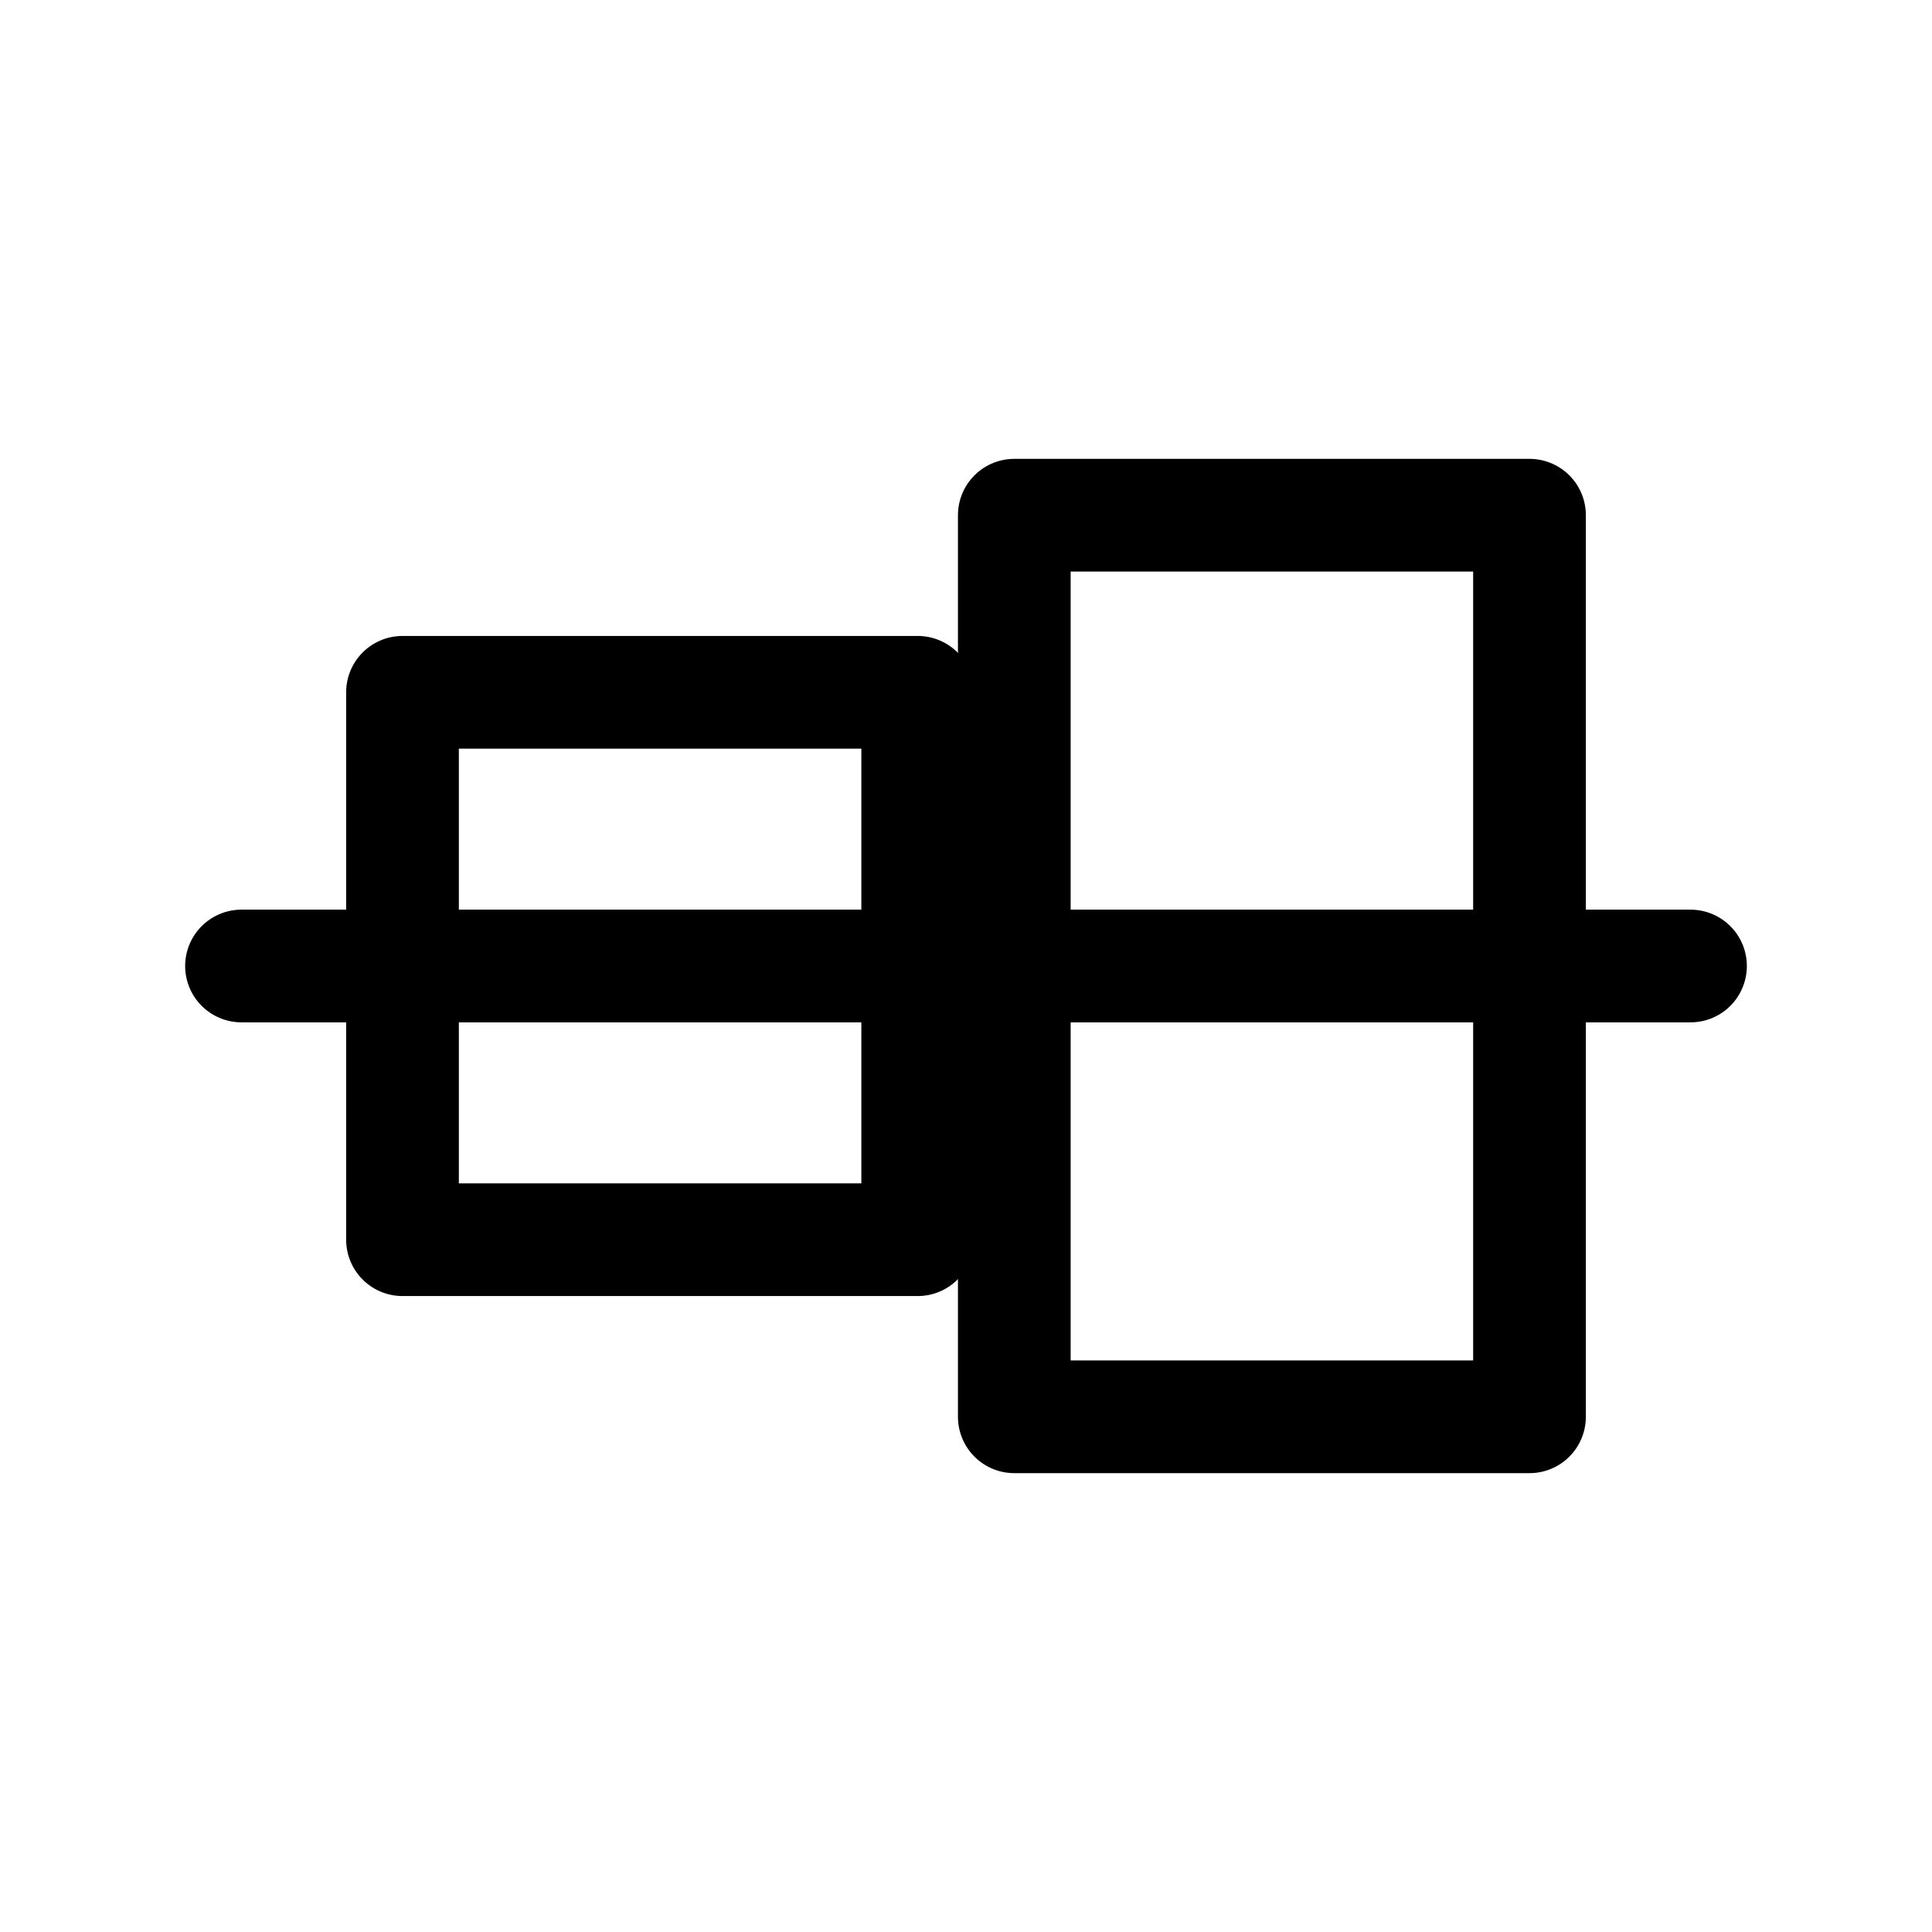
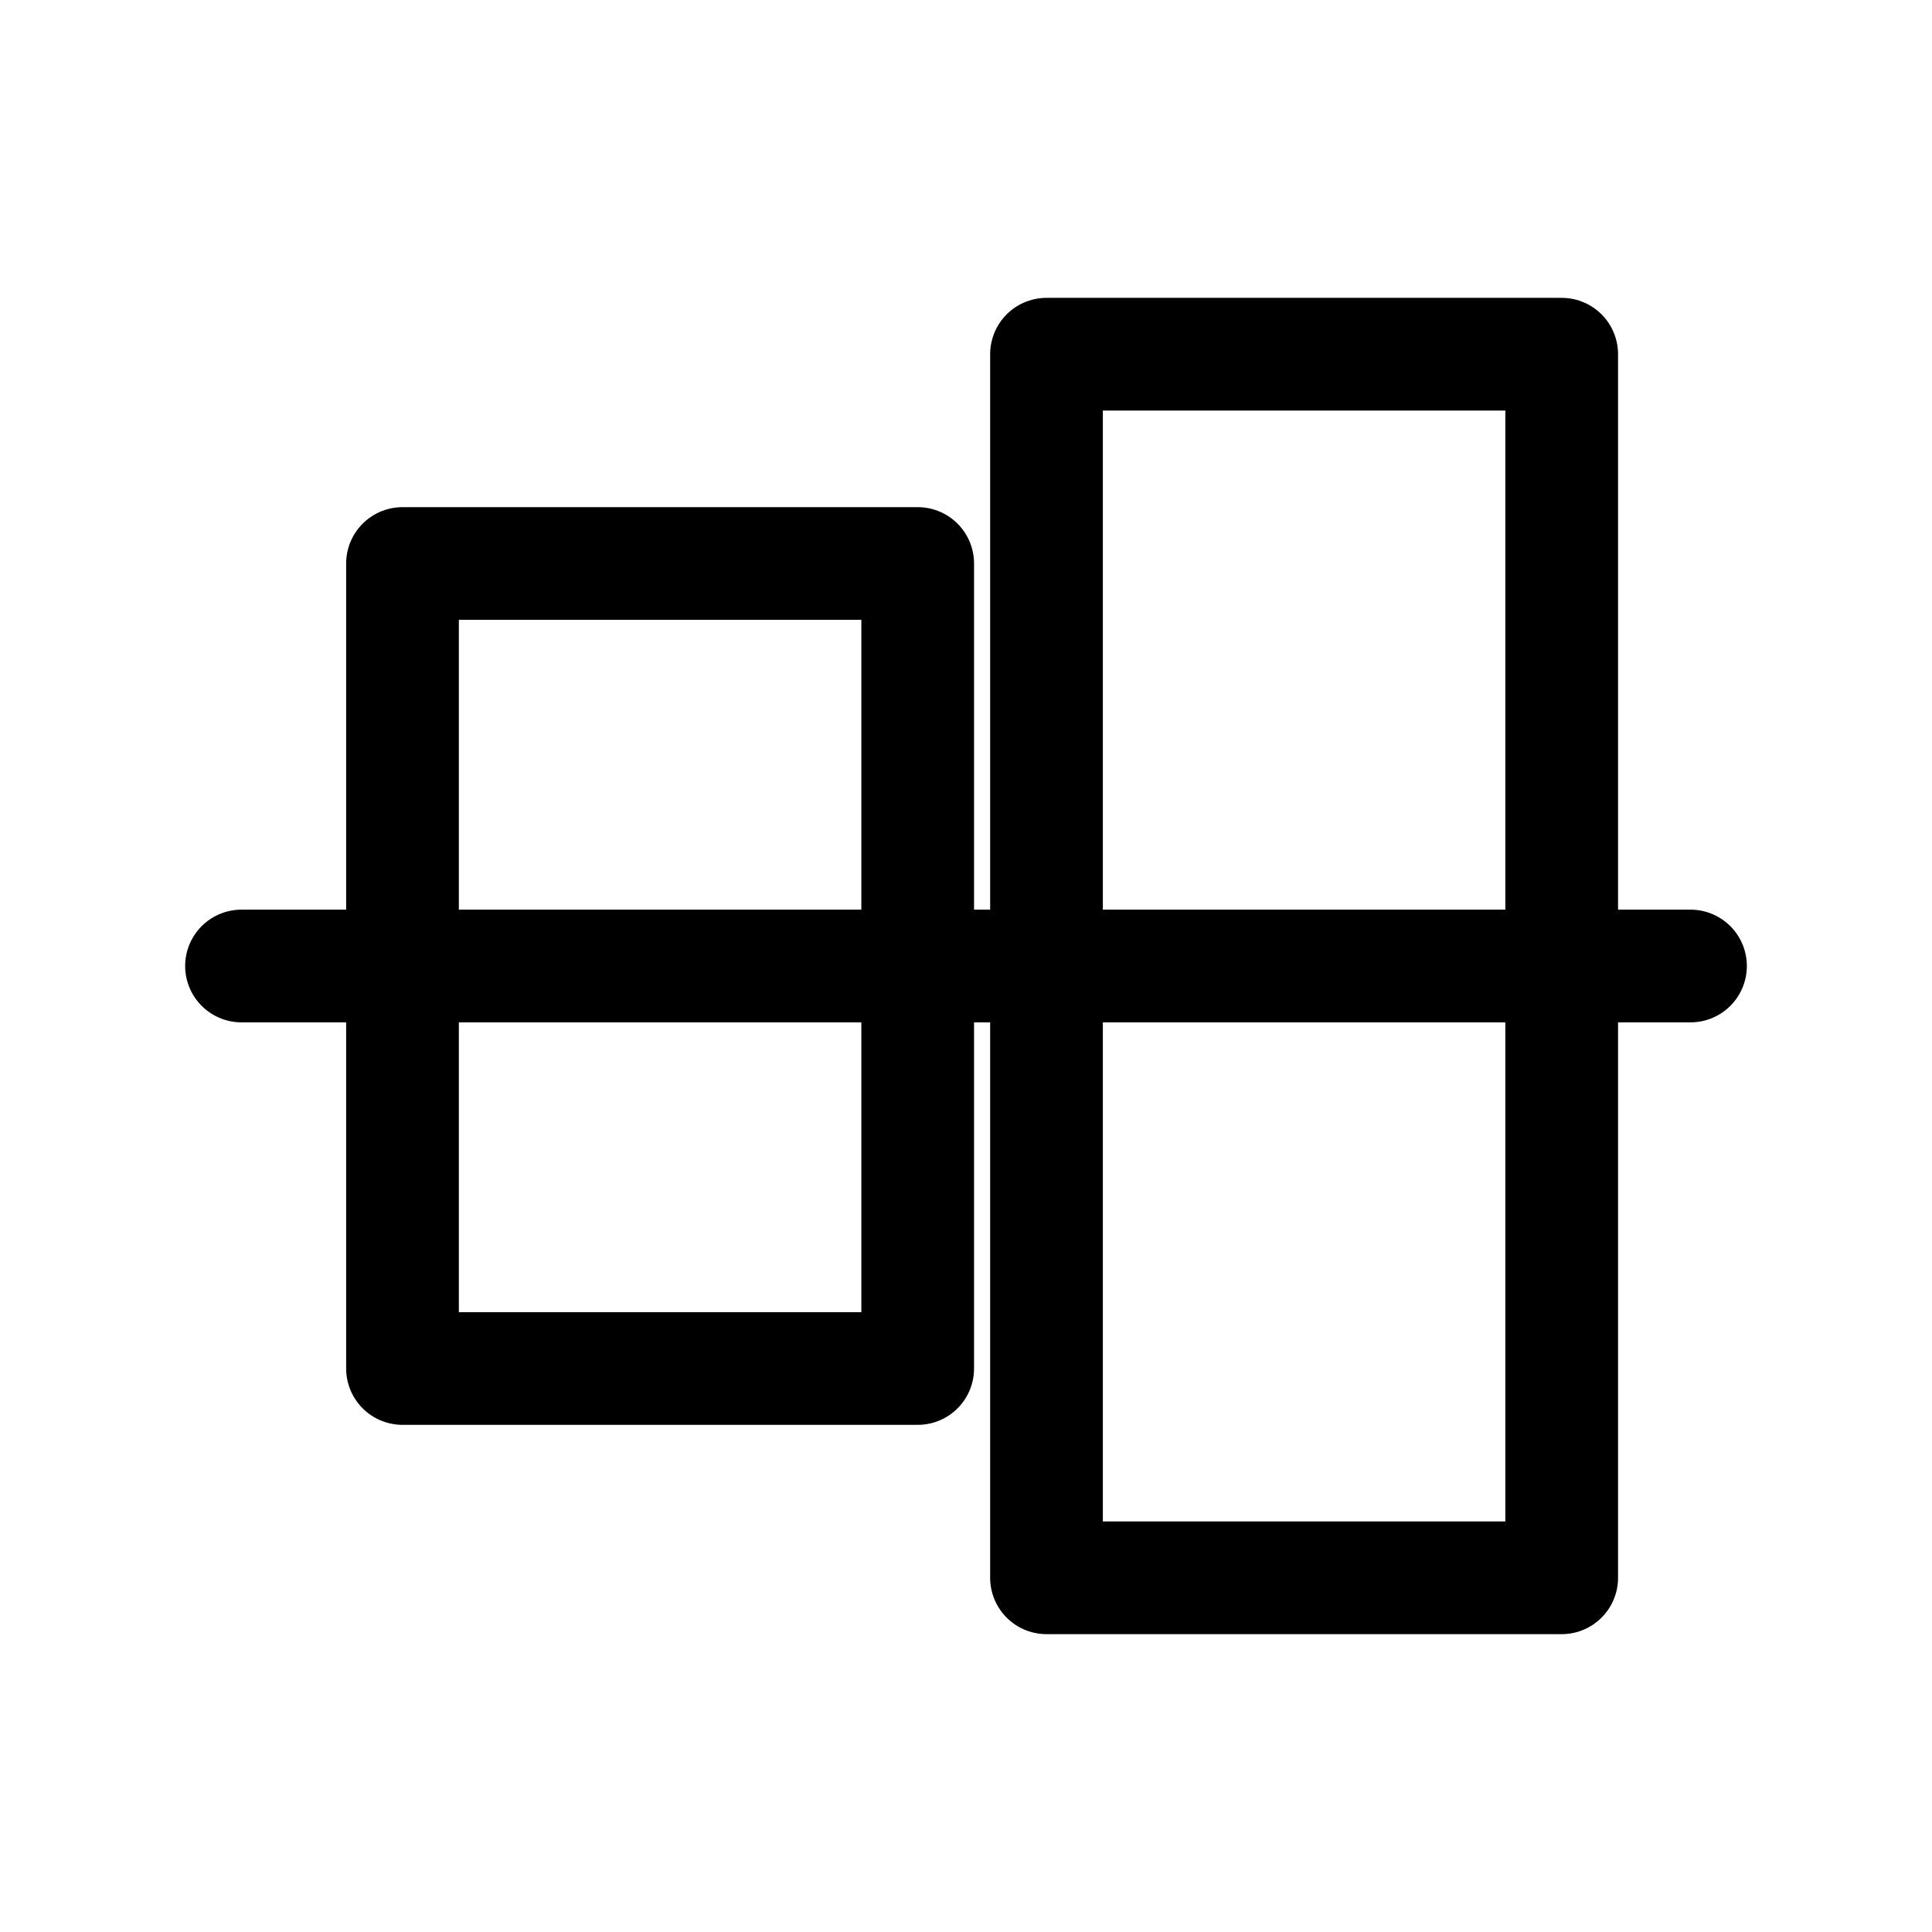
<svg xmlns="http://www.w3.org/2000/svg" viewBox="0 0 24 24" width="24" height="24" fill="none" stroke="currentColor" stroke-width="1.4" stroke-linecap="round" stroke-linejoin="round">
  <path d="M3,12L21,12" />
-   <path d="M5,8.6L11.4,8.6L11.4,15.4L5,15.4Z" />
-   <path d="M12.6,6.4L19,6.4L19,17.6L12.6,17.6Z" />
+   <path d="M5,7L11.4,7L11.4,17L5,17Z" />
+   <path d="M13,4.4L19.4,4.4L19.4,19.6L13,19.6Z" />
</svg>
